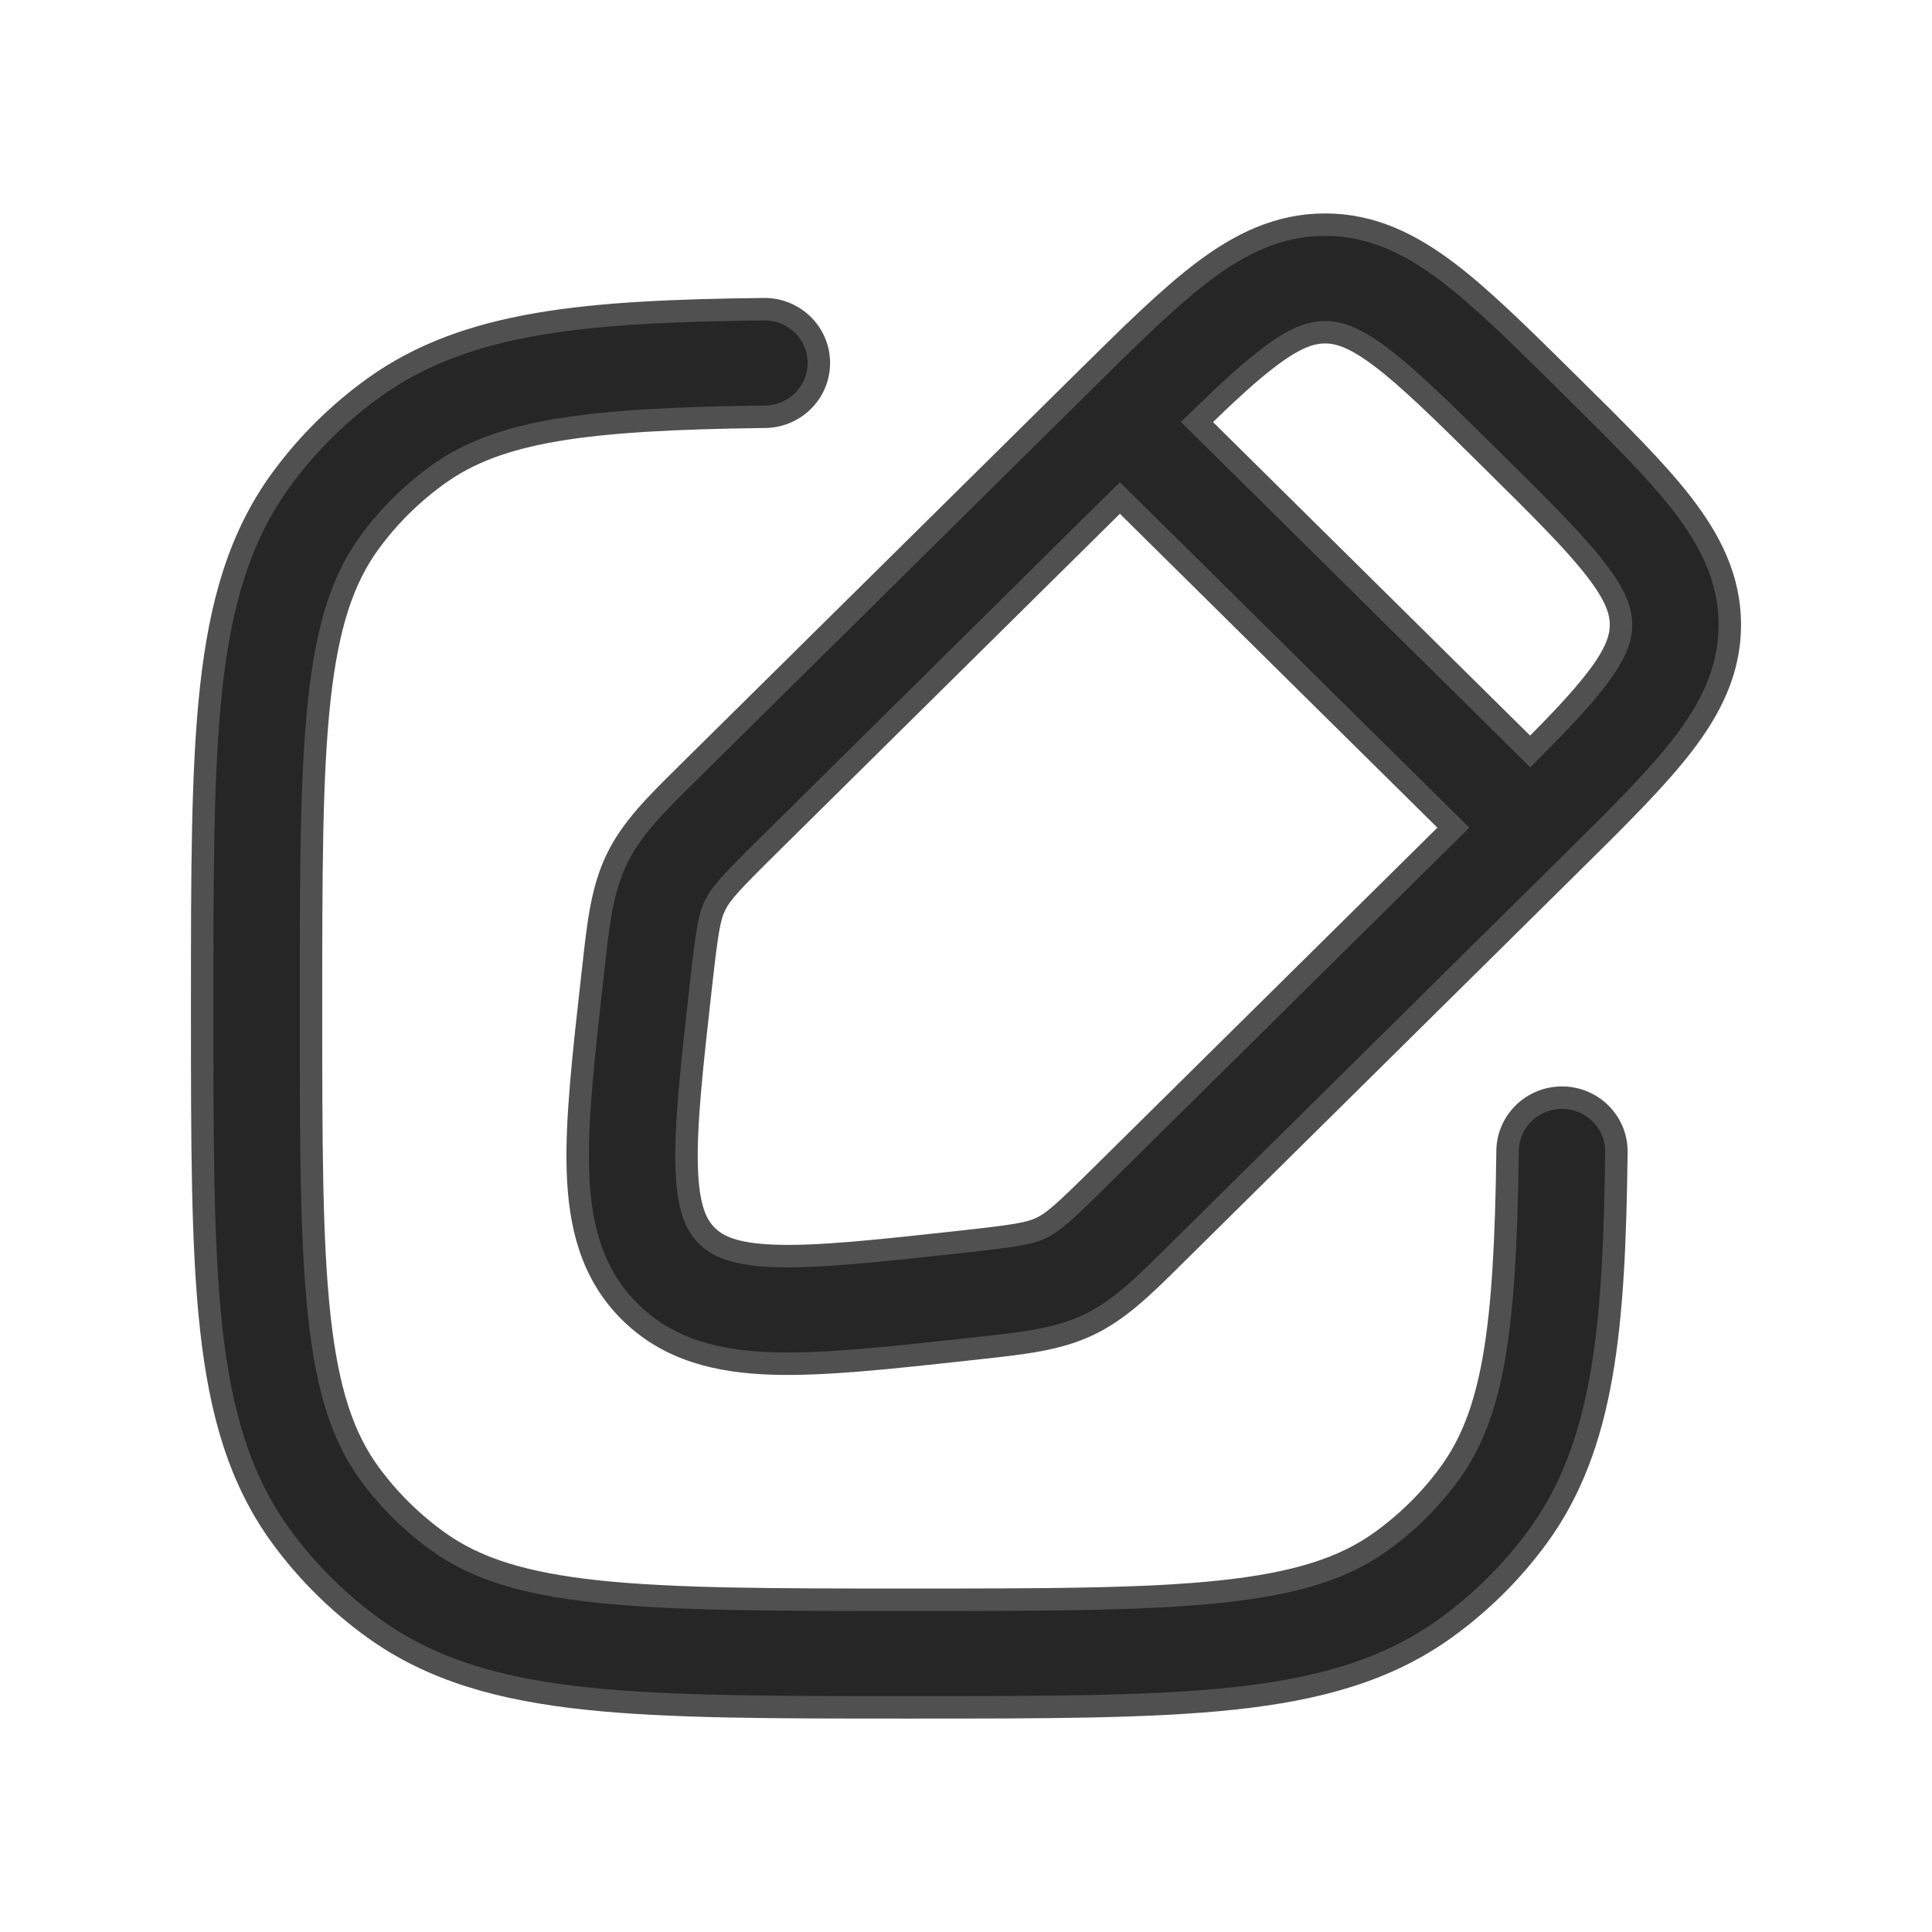
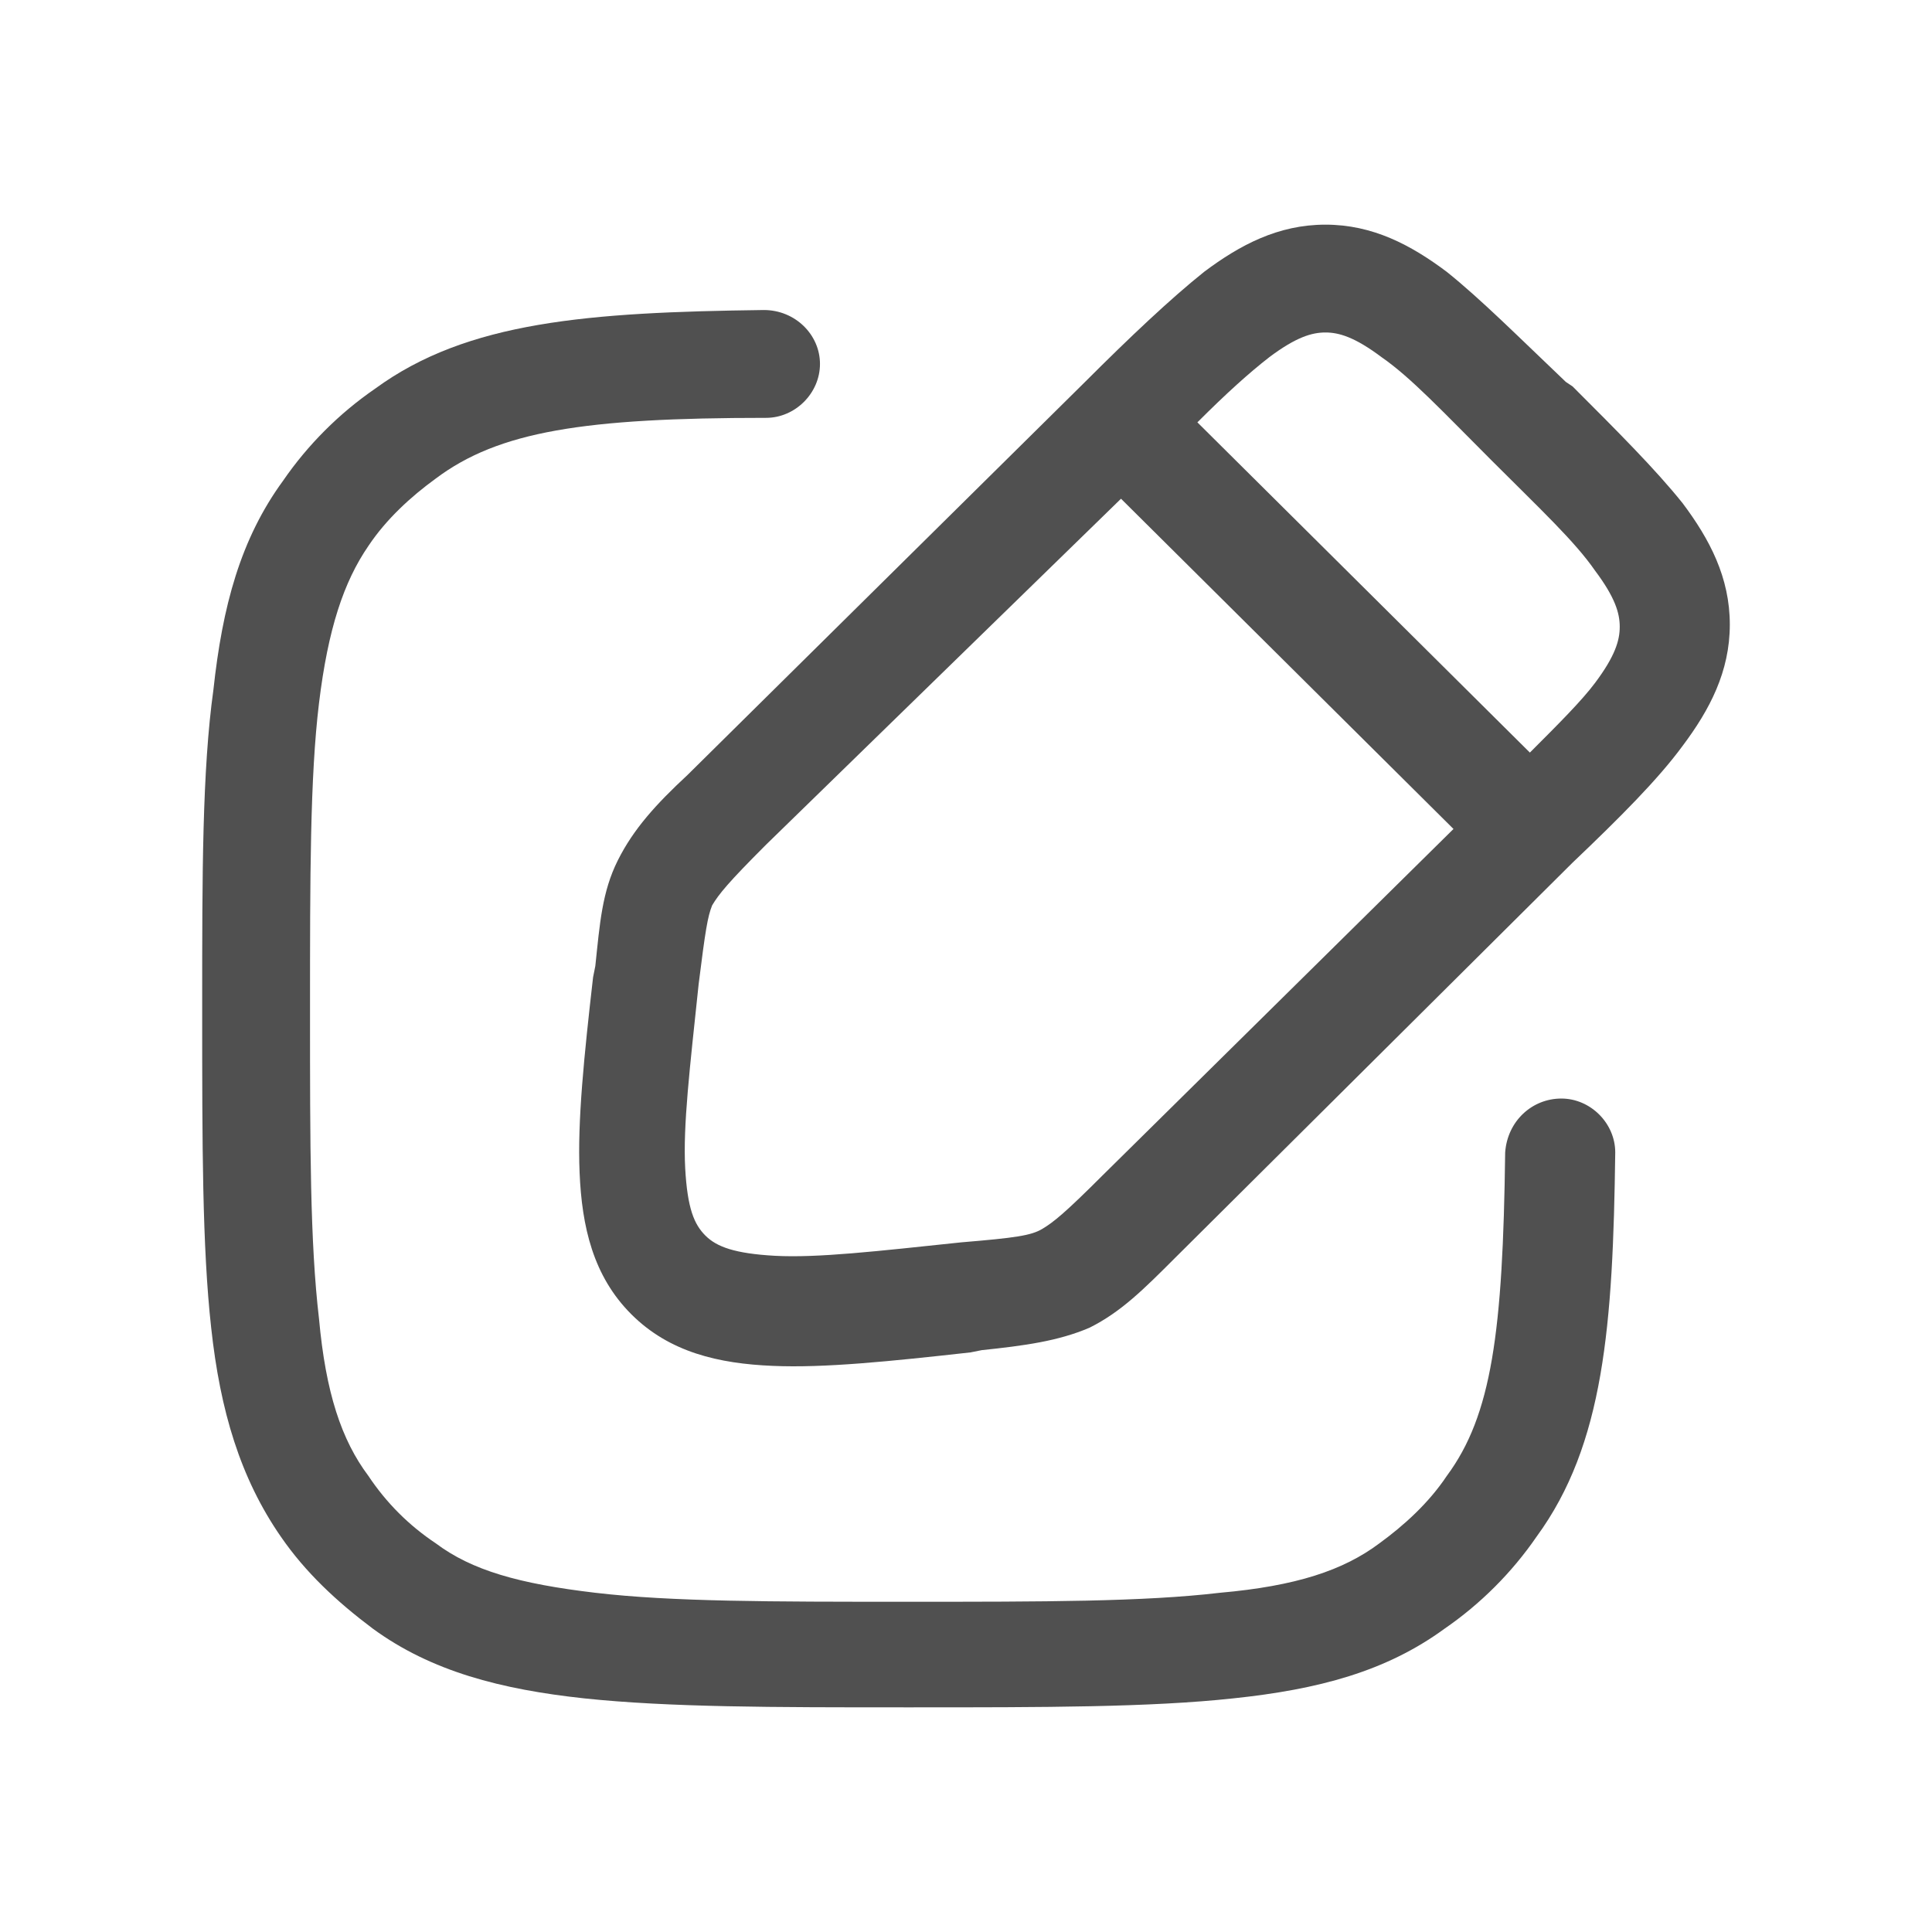
- <svg xmlns="http://www.w3.org/2000/svg" width="86" height="86" viewBox="0 0 86 86" fill="none">
-   <path fill-rule="evenodd" clip-rule="evenodd" d="M58.985 10C56.904 10 55.186 10.861 53.56 12.087C52.019 13.249 50.308 14.941 48.256 16.97L30.556 34.469C29.197 35.811 28.122 36.871 27.463 38.227C26.804 39.583 26.637 41.075 26.427 42.963L26.369 43.473C25.976 46.976 25.651 49.864 25.725 52.138C25.803 54.517 26.323 56.696 28.046 58.399C29.768 60.102 31.972 60.616 34.378 60.693C36.679 60.766 39.599 60.445 43.143 60.056L43.659 59.999C45.568 59.791 47.077 59.627 48.449 58.975C49.82 58.324 50.893 57.261 52.25 55.917L69.95 38.418C72.002 36.389 73.713 34.698 74.889 33.174C76.13 31.566 77 29.868 77 27.811C77 25.754 76.13 24.055 74.889 22.448C73.713 20.924 72.002 19.233 69.95 17.204L69.713 16.97C67.661 14.941 65.95 13.25 64.409 12.087C62.783 10.861 61.065 10 58.985 10ZM68.115 33.451L53.28 18.784C54.59 17.508 55.603 16.57 56.498 15.895C57.694 14.993 58.389 14.789 58.985 14.789C59.58 14.789 60.276 14.993 61.471 15.895C62.722 16.839 64.205 18.297 66.406 20.474C68.608 22.65 70.083 24.116 71.037 25.353C71.95 26.535 72.156 27.223 72.156 27.811C72.156 28.399 71.95 29.087 71.037 30.269C70.355 31.154 69.406 32.156 68.115 33.451ZM49.85 22.167L64.694 36.842L49.058 52.3C47.355 53.984 46.884 54.405 46.35 54.659C45.817 54.912 45.19 55.013 42.796 55.276C39.017 55.691 36.446 55.967 34.535 55.906C32.689 55.847 31.944 55.48 31.471 55.012C30.998 54.545 30.627 53.809 30.567 51.984C30.505 50.094 30.785 47.552 31.205 43.816C31.471 41.449 31.572 40.83 31.829 40.302C32.085 39.774 32.511 39.309 34.215 37.625L49.85 22.167Z" fill="#262626" />
-   <path d="M34.057 18.552C35.395 18.536 36.466 17.451 36.45 16.129C36.434 14.806 35.337 13.747 33.999 13.763C26.163 13.856 20.784 14.28 16.655 17.246C15.078 18.378 13.692 19.749 12.546 21.308C10.655 23.882 9.807 26.897 9.4 30.619C9 34.265 9 38.862 9 44.725V45.014C9 50.878 9 55.474 9.4 59.121C9.807 62.843 10.655 65.858 12.546 68.432C13.692 69.991 15.078 71.361 16.655 72.494C19.259 74.364 22.308 75.202 26.073 75.605C29.761 76 34.41 76 40.341 76H40.634C46.565 76 51.214 76 54.902 75.605C58.666 75.202 61.716 74.364 64.32 72.494C65.897 71.361 67.283 69.991 68.428 68.432C71.429 64.35 71.857 59.032 71.951 51.284C71.967 49.962 70.896 48.877 69.558 48.861C68.221 48.845 67.124 49.904 67.107 51.227C67.011 59.212 66.467 62.953 64.509 65.617C63.663 66.769 62.638 67.782 61.473 68.619C59.832 69.798 57.732 70.484 54.38 70.844C50.983 71.207 46.596 71.211 40.487 71.211C34.379 71.211 29.992 71.207 26.594 70.844C23.242 70.484 21.143 69.798 19.502 68.619C18.337 67.782 17.312 66.769 16.465 65.617C15.274 63.995 14.579 61.919 14.216 58.605C13.848 55.247 13.844 50.909 13.844 44.87C13.844 38.83 13.848 34.493 14.216 31.134C14.579 27.821 15.274 25.745 16.465 24.123C17.312 22.971 18.337 21.958 19.502 21.121C22.197 19.185 25.981 18.648 34.057 18.552Z" fill="#262626" />
-   <path fill-rule="evenodd" clip-rule="evenodd" d="M58.985 10C56.904 10 55.186 10.861 53.56 12.087C52.019 13.249 50.308 14.941 48.256 16.97L30.556 34.469C29.197 35.811 28.122 36.871 27.463 38.227C26.804 39.583 26.637 41.075 26.427 42.963L26.369 43.473C25.976 46.976 25.651 49.864 25.725 52.138C25.803 54.517 26.323 56.696 28.046 58.399C29.768 60.102 31.972 60.616 34.378 60.693C36.679 60.766 39.599 60.445 43.143 60.056L43.659 59.999C45.568 59.791 47.077 59.627 48.449 58.975C49.82 58.324 50.893 57.261 52.25 55.917L69.95 38.418C72.002 36.389 73.713 34.698 74.889 33.174C76.13 31.566 77 29.868 77 27.811C77 25.754 76.13 24.055 74.889 22.448C73.713 20.924 72.002 19.233 69.95 17.204L69.713 16.97C67.661 14.941 65.95 13.25 64.409 12.087C62.783 10.861 61.065 10 58.985 10ZM68.115 33.451L53.28 18.784C54.59 17.508 55.603 16.57 56.498 15.895C57.694 14.993 58.389 14.789 58.985 14.789C59.58 14.789 60.276 14.993 61.471 15.895C62.722 16.839 64.205 18.297 66.406 20.474C68.608 22.65 70.083 24.116 71.037 25.353C71.95 26.535 72.156 27.223 72.156 27.811C72.156 28.399 71.95 29.087 71.037 30.269C70.355 31.154 69.406 32.156 68.115 33.451ZM49.85 22.167L64.694 36.842L49.058 52.3C47.355 53.984 46.884 54.405 46.35 54.659C45.817 54.912 45.19 55.013 42.796 55.276C39.017 55.691 36.446 55.967 34.535 55.906C32.689 55.847 31.944 55.48 31.471 55.012C30.998 54.545 30.627 53.809 30.567 51.984C30.505 50.094 30.785 47.552 31.205 43.816C31.471 41.449 31.572 40.83 31.829 40.302C32.085 39.774 32.511 39.309 34.215 37.625L49.85 22.167Z" stroke="#505050" />
-   <path d="M34.057 18.552C35.395 18.536 36.466 17.451 36.45 16.129C36.434 14.806 35.337 13.747 33.999 13.763C26.163 13.856 20.784 14.28 16.655 17.246C15.078 18.378 13.692 19.749 12.546 21.308C10.655 23.882 9.807 26.897 9.4 30.619C9 34.265 9 38.862 9 44.725V45.014C9 50.878 9 55.474 9.4 59.121C9.807 62.843 10.655 65.858 12.546 68.432C13.692 69.991 15.078 71.361 16.655 72.494C19.259 74.364 22.308 75.202 26.073 75.605C29.761 76 34.41 76 40.341 76H40.634C46.565 76 51.214 76 54.902 75.605C58.666 75.202 61.716 74.364 64.32 72.494C65.897 71.361 67.283 69.991 68.428 68.432C71.429 64.35 71.857 59.032 71.951 51.284C71.967 49.962 70.896 48.877 69.558 48.861C68.221 48.845 67.124 49.904 67.107 51.227C67.011 59.212 66.467 62.953 64.509 65.617C63.663 66.769 62.638 67.782 61.473 68.619C59.832 69.798 57.732 70.484 54.38 70.844C50.983 71.207 46.596 71.211 40.487 71.211C34.379 71.211 29.992 71.207 26.594 70.844C23.242 70.484 21.143 69.798 19.502 68.619C18.337 67.782 17.312 66.769 16.465 65.617C15.274 63.995 14.579 61.919 14.216 58.605C13.848 55.247 13.844 50.909 13.844 44.87C13.844 38.83 13.848 34.493 14.216 31.134C14.579 27.821 15.274 25.745 16.465 24.123C17.312 22.971 18.337 21.958 19.502 21.121C22.197 19.185 25.981 18.648 34.057 18.552Z" stroke="#505050" />
+ <svg xmlns="http://www.w3.org/2000/svg" version="1.1" id="Layer_1" x="0px" y="0px" viewBox="0 0 86 86" style="enable-background:new 0 0 86 86;" xml:space="preserve">
+   <style type="text/css">
+ 	.st0{fill-rule:evenodd;clip-rule:evenodd;fill:#505050;}
+ 	.st1{fill:#505050;}
+ </style>
+   <path class="st0" d="M59,10c-2.1,0-3.8,0.9-5.4,2.1c-1.5,1.2-3.3,2.9-5.3,4.9L30.6,34.5c-1.4,1.3-2.4,2.4-3.1,3.8  c-0.7,1.4-0.8,2.8-1,4.7l-0.1,0.5c-0.4,3.5-0.7,6.4-0.6,8.7c0.1,2.4,0.6,4.6,2.3,6.3c1.7,1.7,3.9,2.2,6.3,2.3  c2.3,0.1,5.2-0.2,8.8-0.6l0.5-0.1c1.9-0.2,3.4-0.4,4.8-1c1.4-0.7,2.4-1.7,3.8-3.1L70,38.4c2.1-2,3.8-3.7,4.9-5.2  c1.2-1.6,2.1-3.3,2.1-5.4s-0.9-3.8-2.1-5.4c-1.2-1.5-2.9-3.2-4.9-5.2L69.7,17c-2.1-2-3.8-3.7-5.3-4.9C62.8,10.9,61.1,10,59,10z   M68.1,33.5L53.3,18.8c1.3-1.3,2.3-2.2,3.2-2.9c1.2-0.9,1.9-1.1,2.5-1.1s1.3,0.2,2.5,1.1c1.3,0.9,2.7,2.4,4.9,4.6  c2.2,2.2,3.7,3.6,4.6,4.9c0.9,1.2,1.1,1.9,1.1,2.5c0,0.6-0.2,1.3-1.1,2.5C70.4,31.2,69.4,32.2,68.1,33.5z M49.9,22.2l14.8,14.7  L49.1,52.3c-1.7,1.7-2.2,2.1-2.7,2.4c-0.5,0.3-1.2,0.4-3.6,0.6c-3.8,0.4-6.4,0.7-8.3,0.6c-1.8-0.1-2.6-0.4-3.1-0.9  c-0.5-0.5-0.8-1.2-0.9-3c-0.1-1.9,0.2-4.4,0.6-8.2c0.3-2.4,0.4-3,0.6-3.5c0.3-0.5,0.7-1,2.4-2.7L49.9,22.2z" />
+   <path class="st1" d="M34.1,18.6c1.3,0,2.4-1.1,2.4-2.4c0-1.3-1.1-2.4-2.5-2.4c-7.8,0.1-13.2,0.5-17.3,3.5c-1.6,1.1-3,2.5-4.1,4.1  c-1.9,2.6-2.7,5.6-3.1,9.3C9,34.3,9,38.9,9,44.7V45c0,5.9,0,10.5,0.4,14.1c0.4,3.7,1.3,6.7,3.1,9.3c1.1,1.6,2.5,2.9,4.1,4.1  c2.6,1.9,5.7,2.7,9.4,3.1C29.8,76,34.4,76,40.3,76h0.3c5.9,0,10.6,0,14.3-0.4c3.8-0.4,6.8-1.2,9.4-3.1c1.6-1.1,3-2.5,4.1-4.1  c3-4.1,3.4-9.4,3.5-17.1c0-1.3-1.1-2.4-2.4-2.4c-1.3,0-2.4,1-2.5,2.4c-0.1,8-0.6,11.7-2.6,14.4c-0.8,1.2-1.9,2.2-3,3  c-1.6,1.2-3.7,1.9-7.1,2.2c-3.4,0.4-7.8,0.4-13.9,0.4s-10.5,0-13.9-0.4c-3.4-0.4-5.5-1-7.1-2.2c-1.2-0.8-2.2-1.8-3-3  c-1.2-1.6-1.9-3.7-2.2-7c-0.4-3.4-0.4-7.7-0.4-13.7s0-10.4,0.4-13.7c0.4-3.3,1.1-5.4,2.2-7c0.8-1.2,1.9-2.2,3-3  C22.2,19.2,26,18.6,34.1,18.6z" />
</svg>
